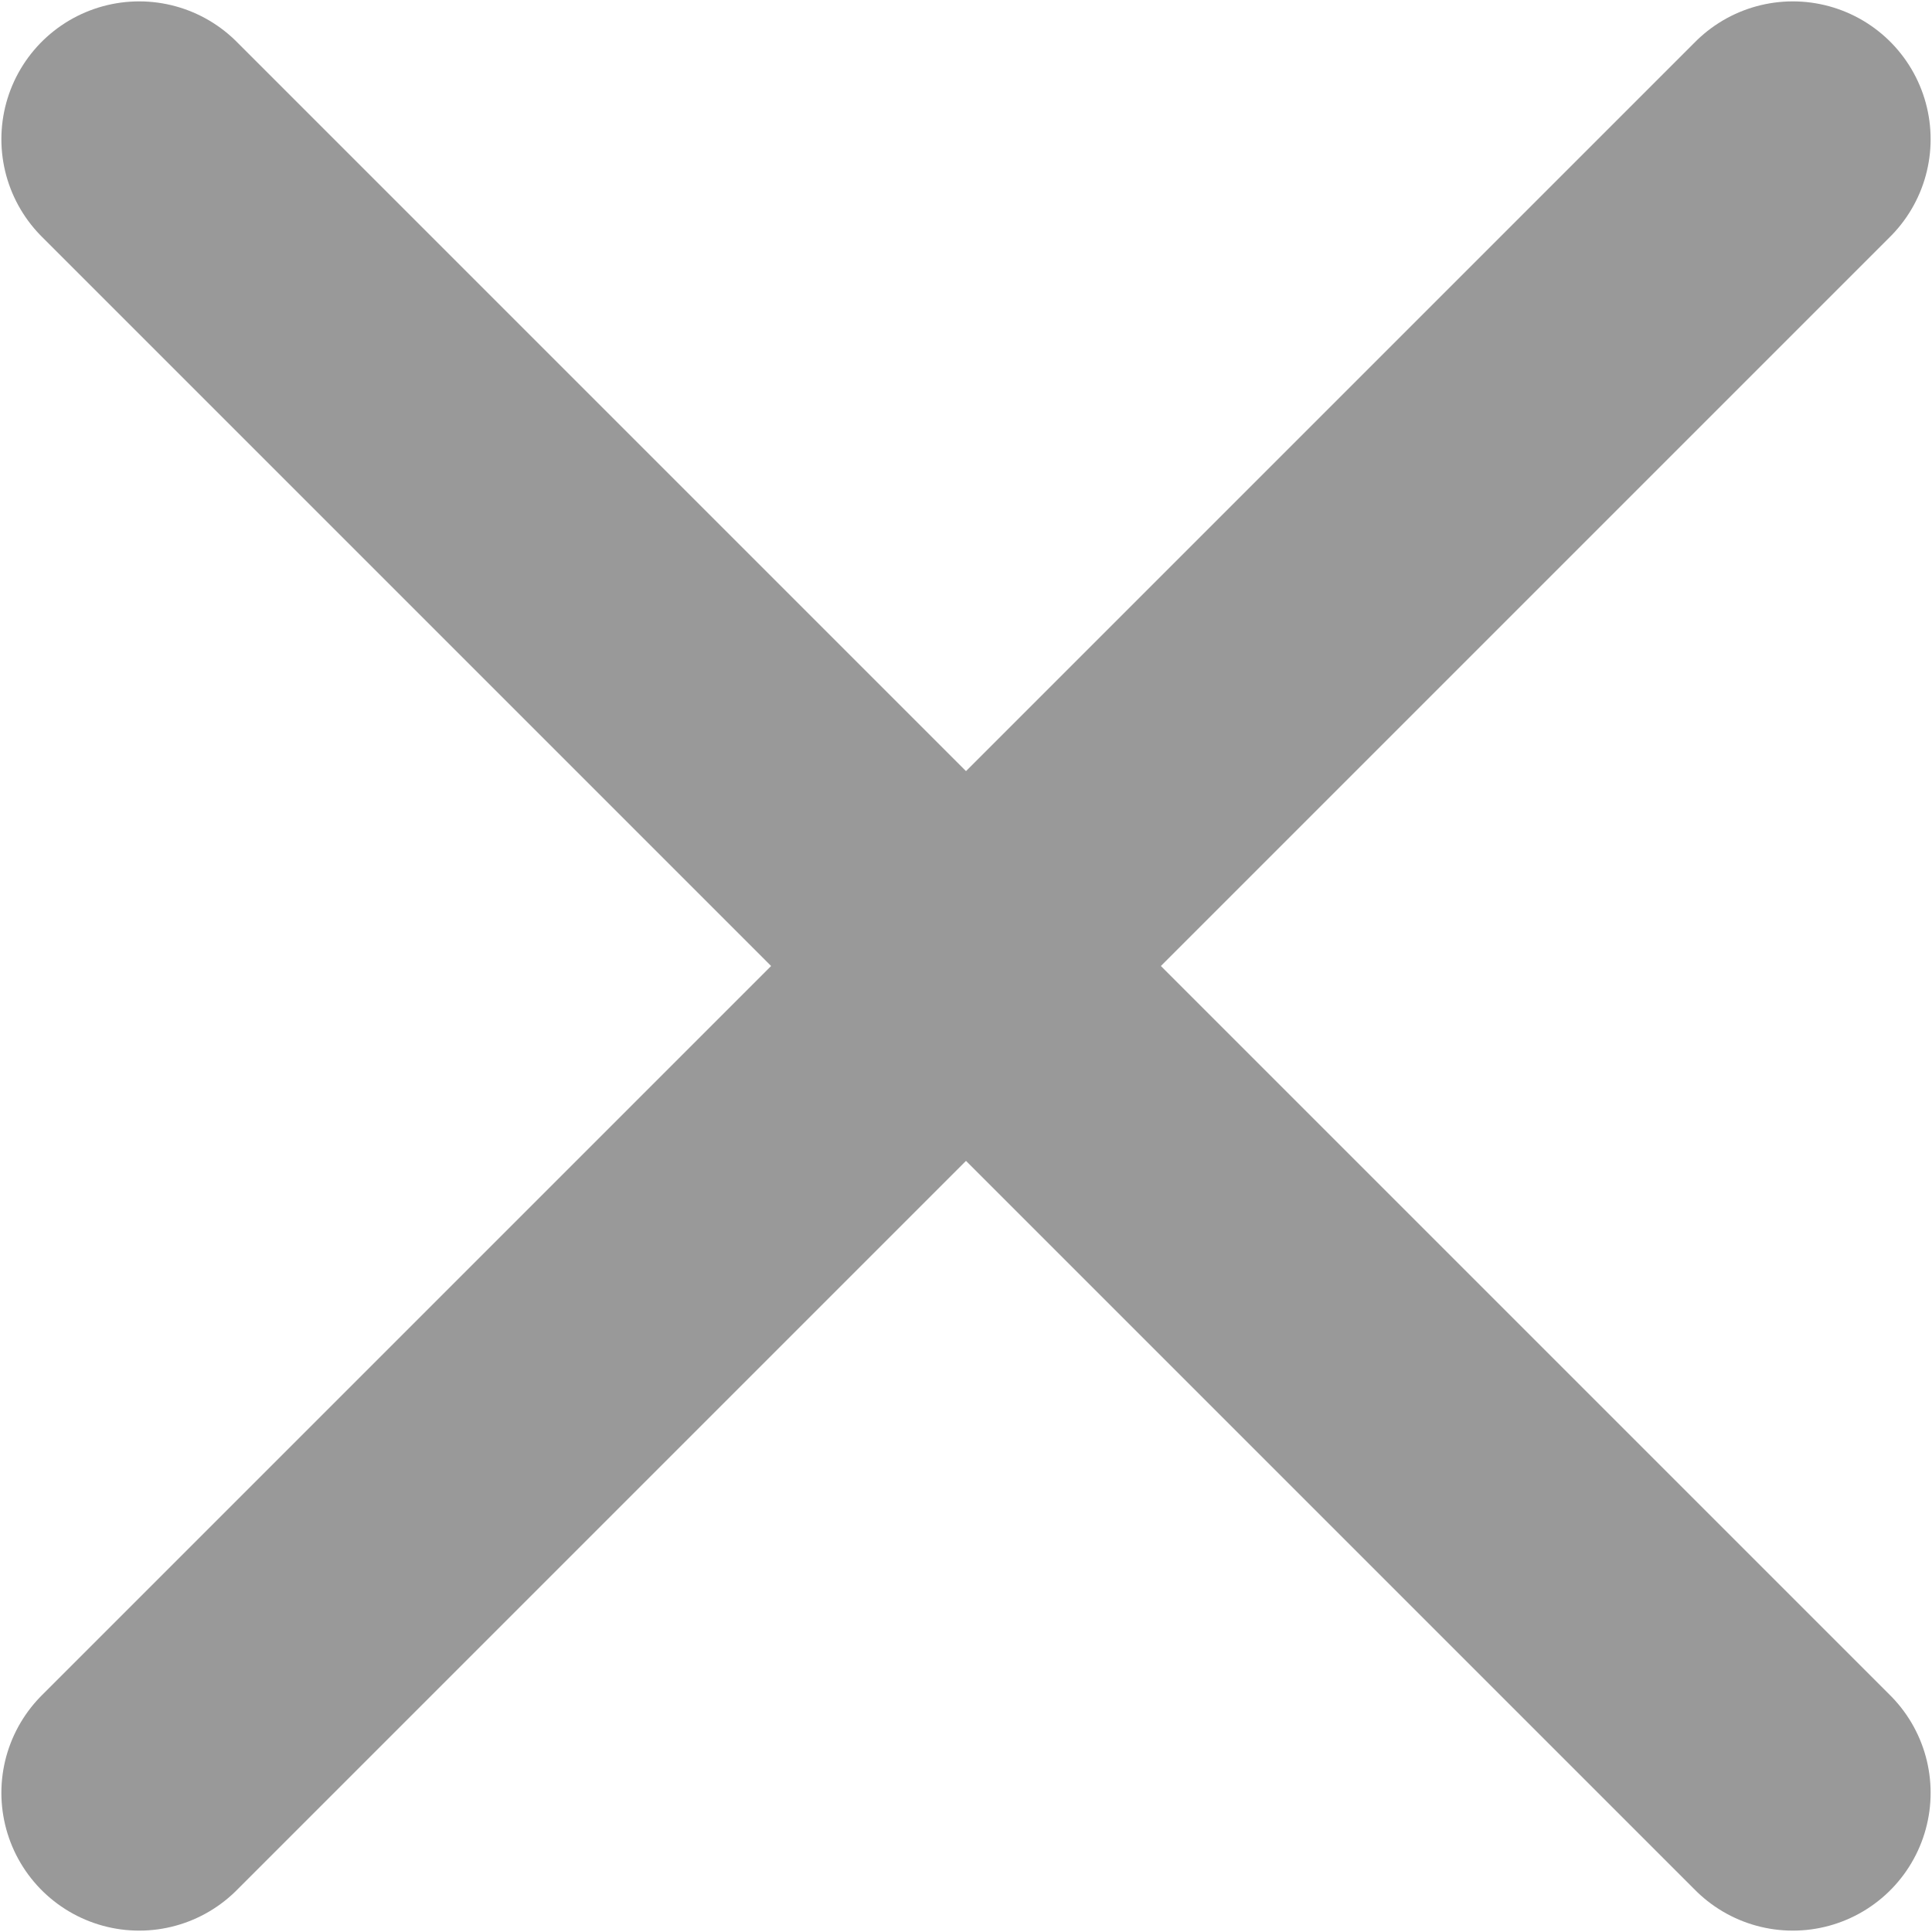
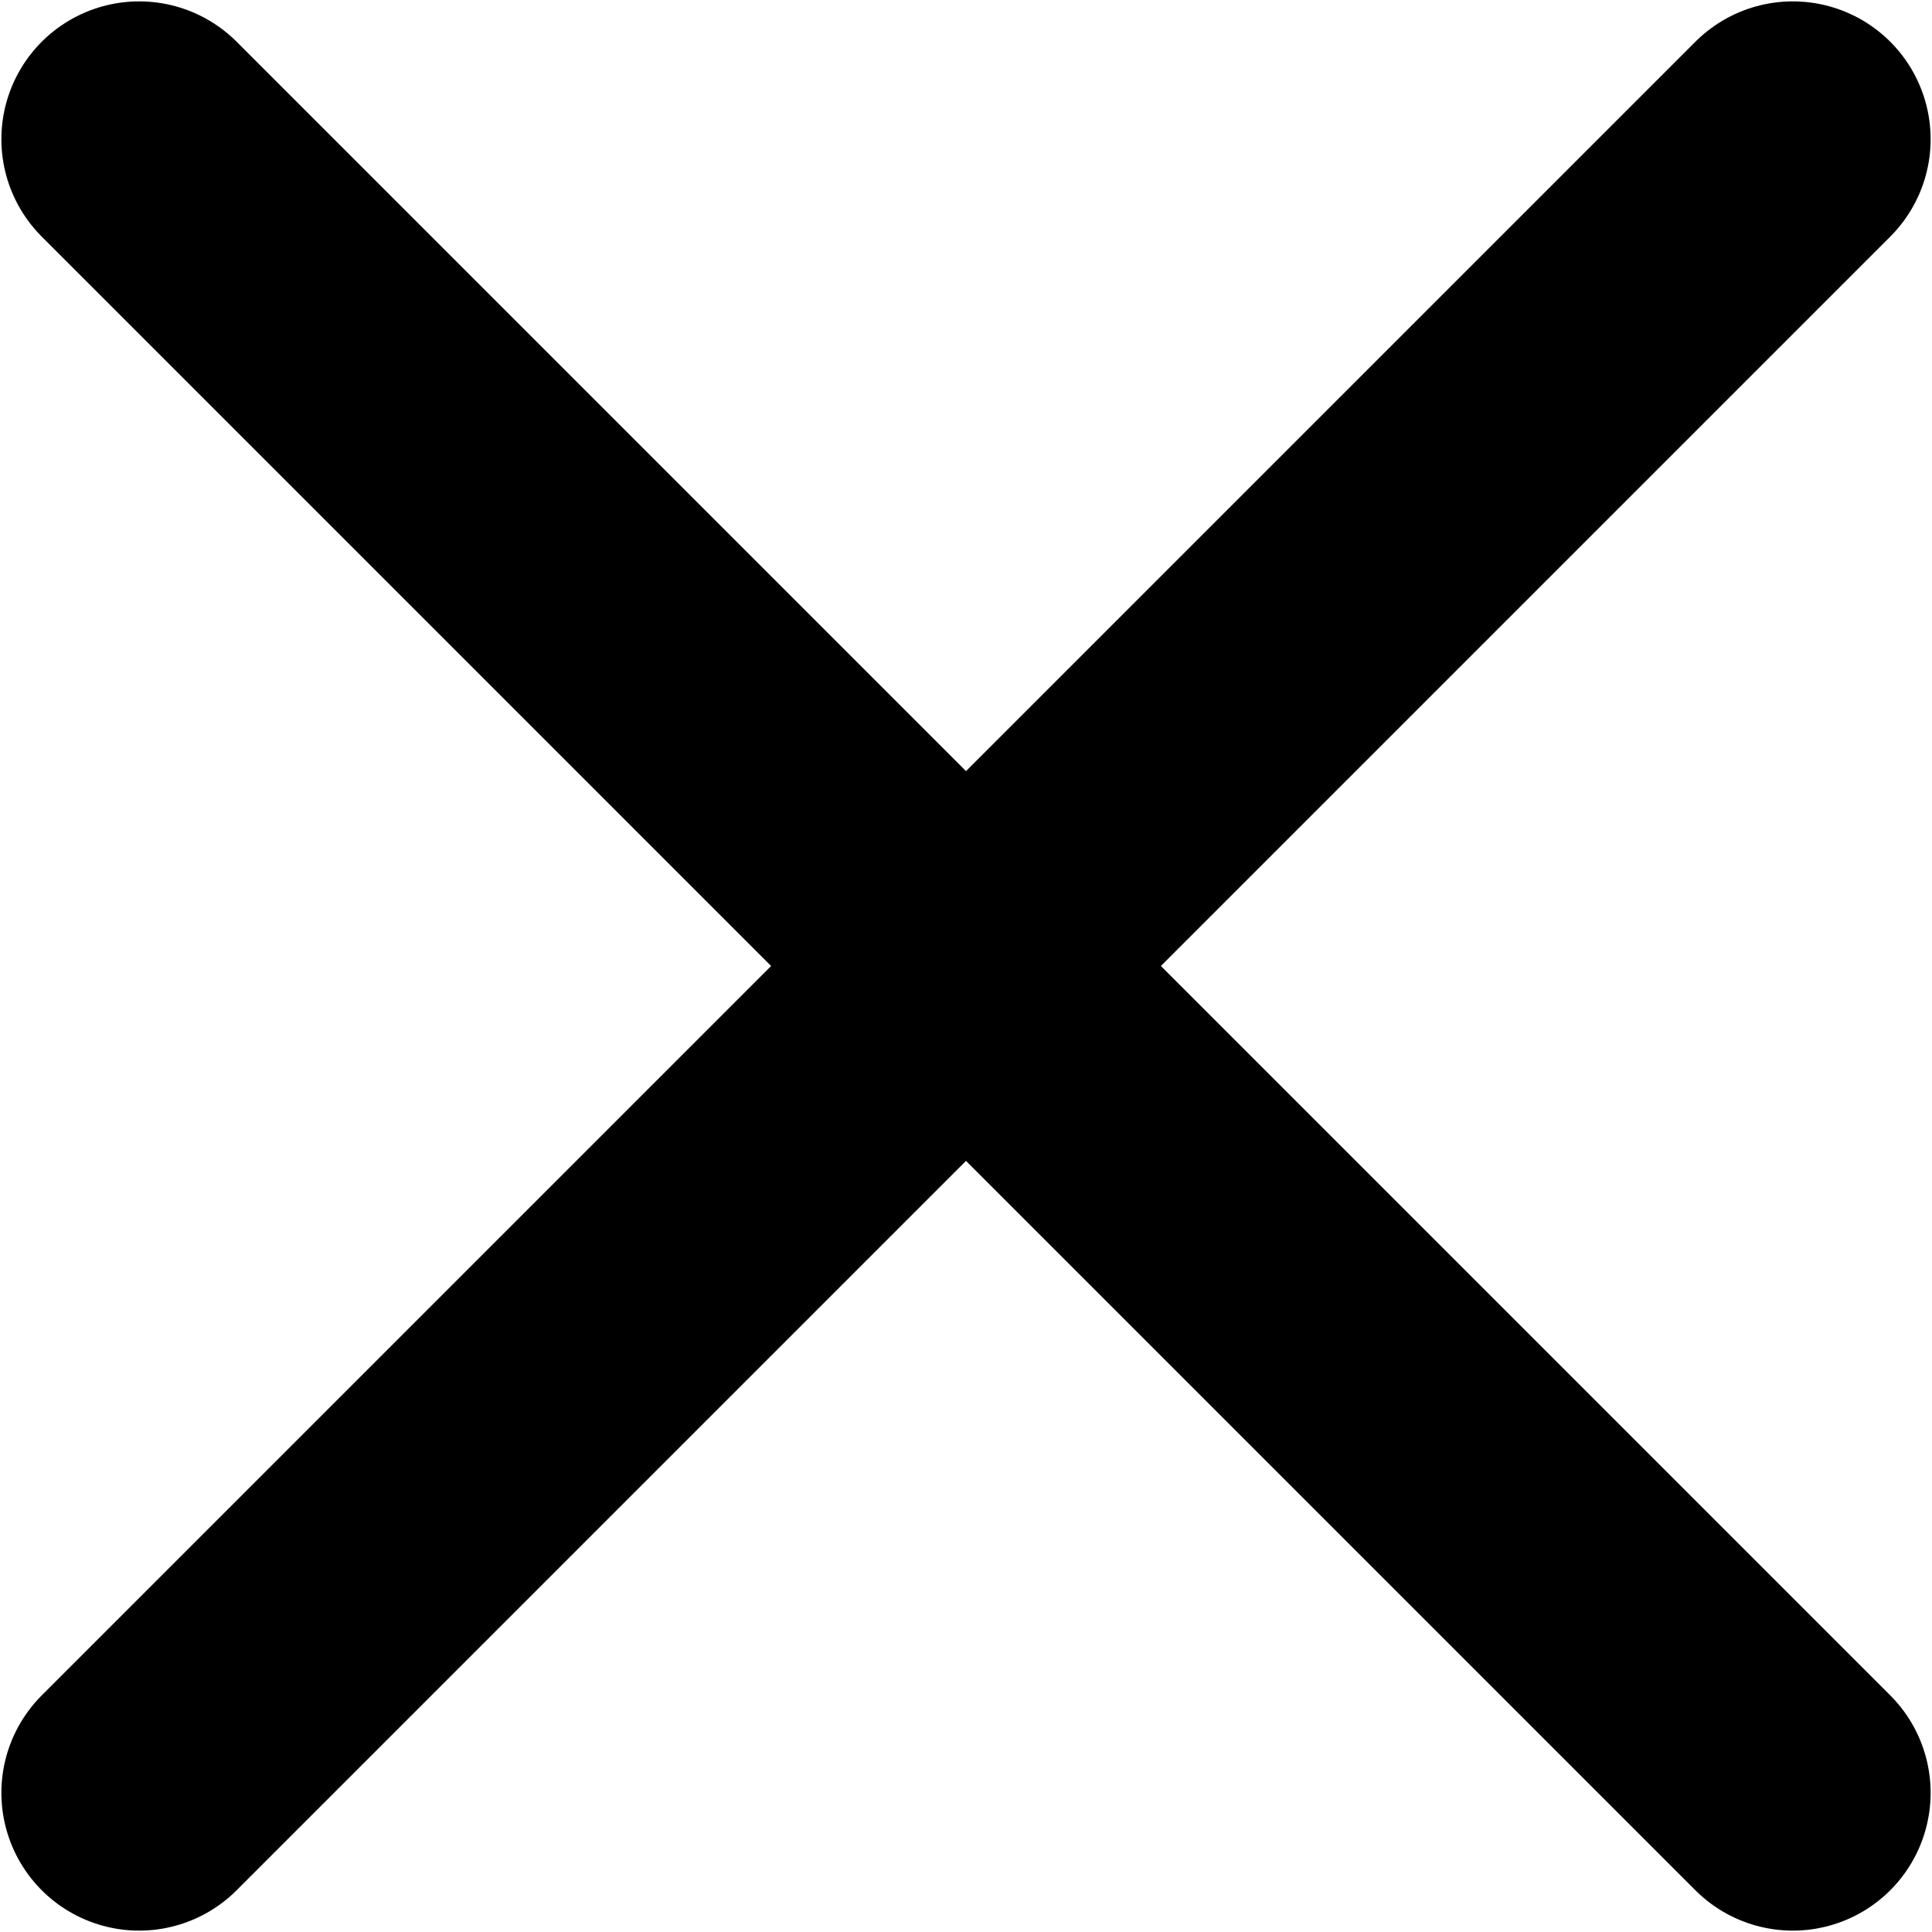
<svg xmlns="http://www.w3.org/2000/svg" viewBox="0 0 14.02 14.02" fill="none">
-   <path d="M1.01 1.01l6 6m6 6l-6-6m0 0l6-6m-6 6l-6 6" opacity=".4" stroke="currentColor" stroke-width="2" stroke-linecap="round" stroke-linejoin="round" />
+   <path d="M1.01 1.01l6 6m6 6l-6-6m0 0l6-6m-6 6l-6 6" stroke="currentColor" stroke-width="2" stroke-linecap="round" stroke-linejoin="round" />
</svg>
